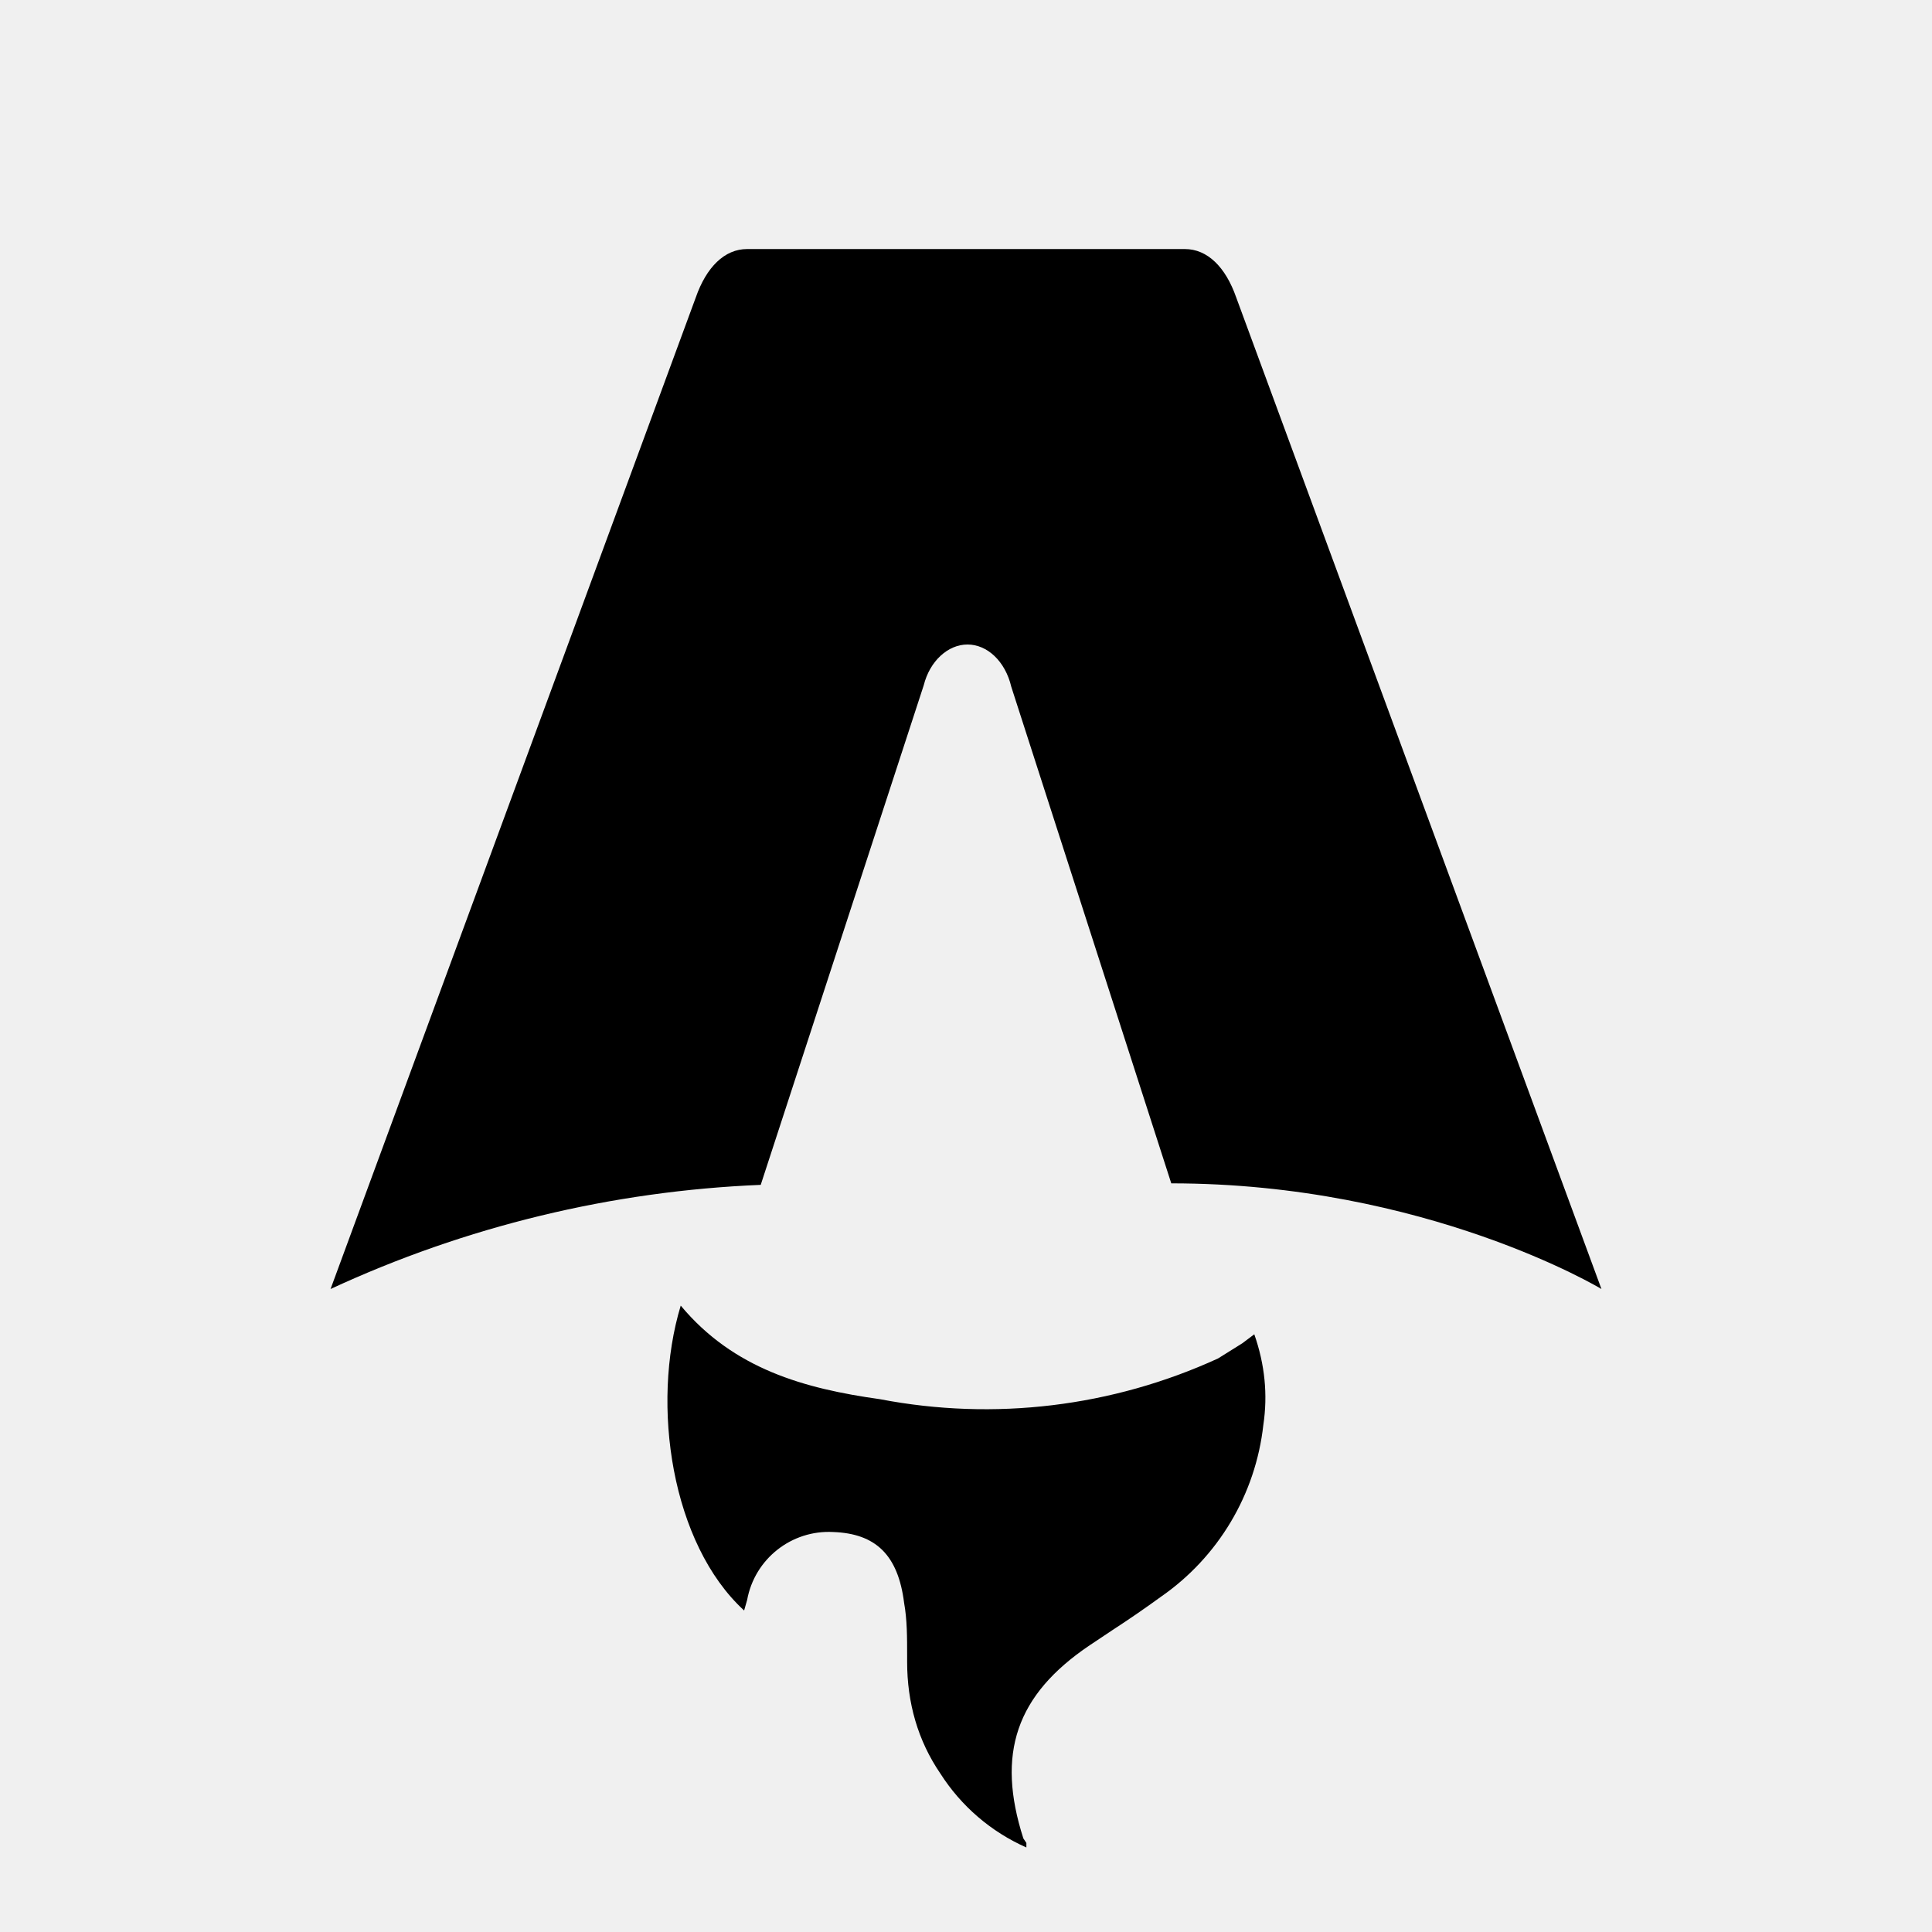
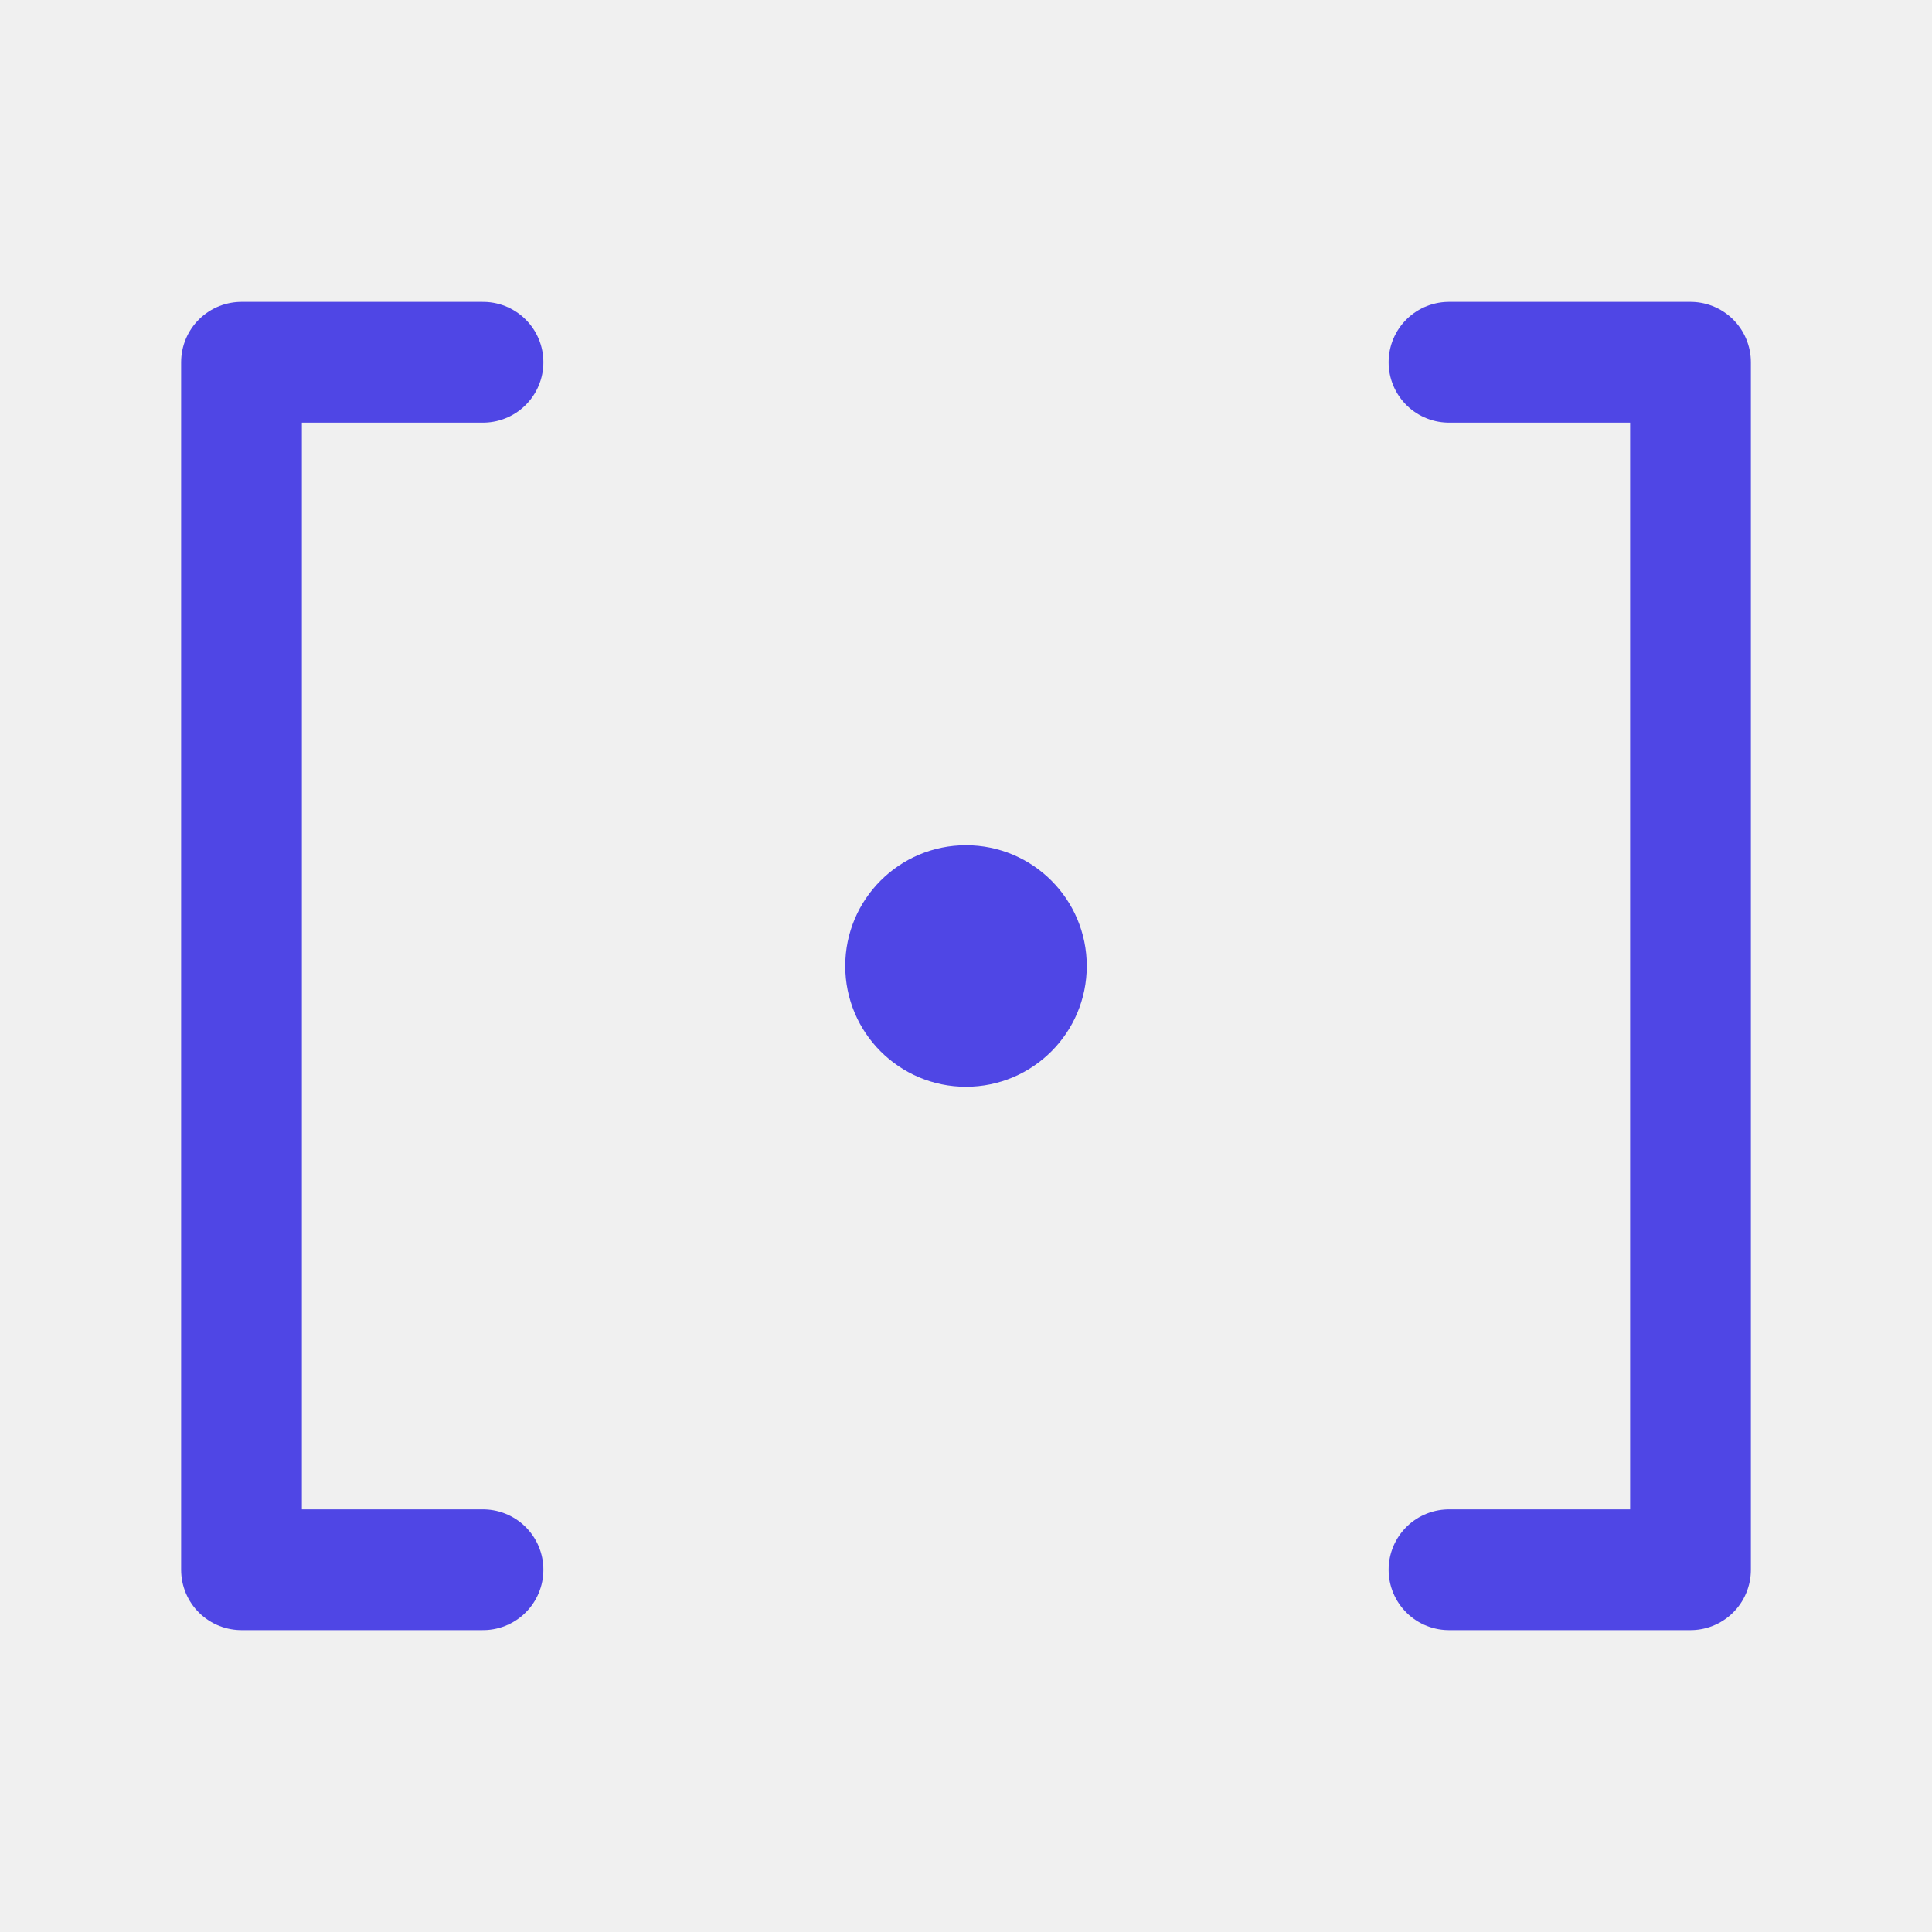
- <svg xmlns="http://www.w3.org/2000/svg" fill="none" viewBox="0 0 128 128">
-   <path d="M50.4 78.5a75.1 75.1 0 0 0-28.5 6.9l24.2-65.7c.7-2 1.9-3.2 3.4-3.2h29c1.5 0 2.7 1.2 3.4 3.2l24.2 65.7s-11.6-7-28.5-7L67 45.5c-.4-1.7-1.6-2.8-2.9-2.8-1.3 0-2.5 1.1-2.9 2.7L50.4 78.5Zm-1.1 28.2Zm-4.2-20.2c-2 6.6-.6 15.8 4.2 20.2a17.5 17.5 0 0 1 .2-.7 5.5 5.5 0 0 1 5.7-4.5c2.8.1 4.3 1.5 4.7 4.7.2 1.1.2 2.3.2 3.5v.4c0 2.7.7 5.2 2.2 7.4a13 13 0 0 0 5.7 4.9v-.3l-.2-.3c-1.8-5.6-.5-9.5 4.4-12.8l1.5-1a73 73 0 0 0 3.2-2.2 16 16 0 0 0 6.8-11.4c.3-2 .1-4-.6-6l-.8.6-1.6 1a37 37 0 0 1-22.4 2.7c-5-.7-9.7-2-13.2-6.2Z" />
+ <svg xmlns="http://www.w3.org/2000/svg" viewBox="0 0 32 32">
+   <g class="brackets">
+     <path d="M8 6 L4 6 L4 26 L8 26" stroke-width="2" fill="none" stroke-linecap="round" stroke-linejoin="round" />
+     <path d="M24 6 L28 6 L28 26 L24 26" stroke-width="2" fill="none" stroke-linecap="round" stroke-linejoin="round" />
+     <circle cx="16" cy="16" r="2" />
+   </g>
  <style>
-         path { fill: #000; }
+         .brackets path {
+             stroke: #4f46e5;
+         }
+         .brackets circle {
+             fill: #4f46e5;
+         }
+         
        @media (prefers-color-scheme: dark) {
-             path { fill: #FFF; }
+             .brackets path {
+                 stroke: #a5b4fc;
+             }
+             .brackets circle {
+                 fill: #a5b4fc;
+             }
        }
    </style>
</svg>
